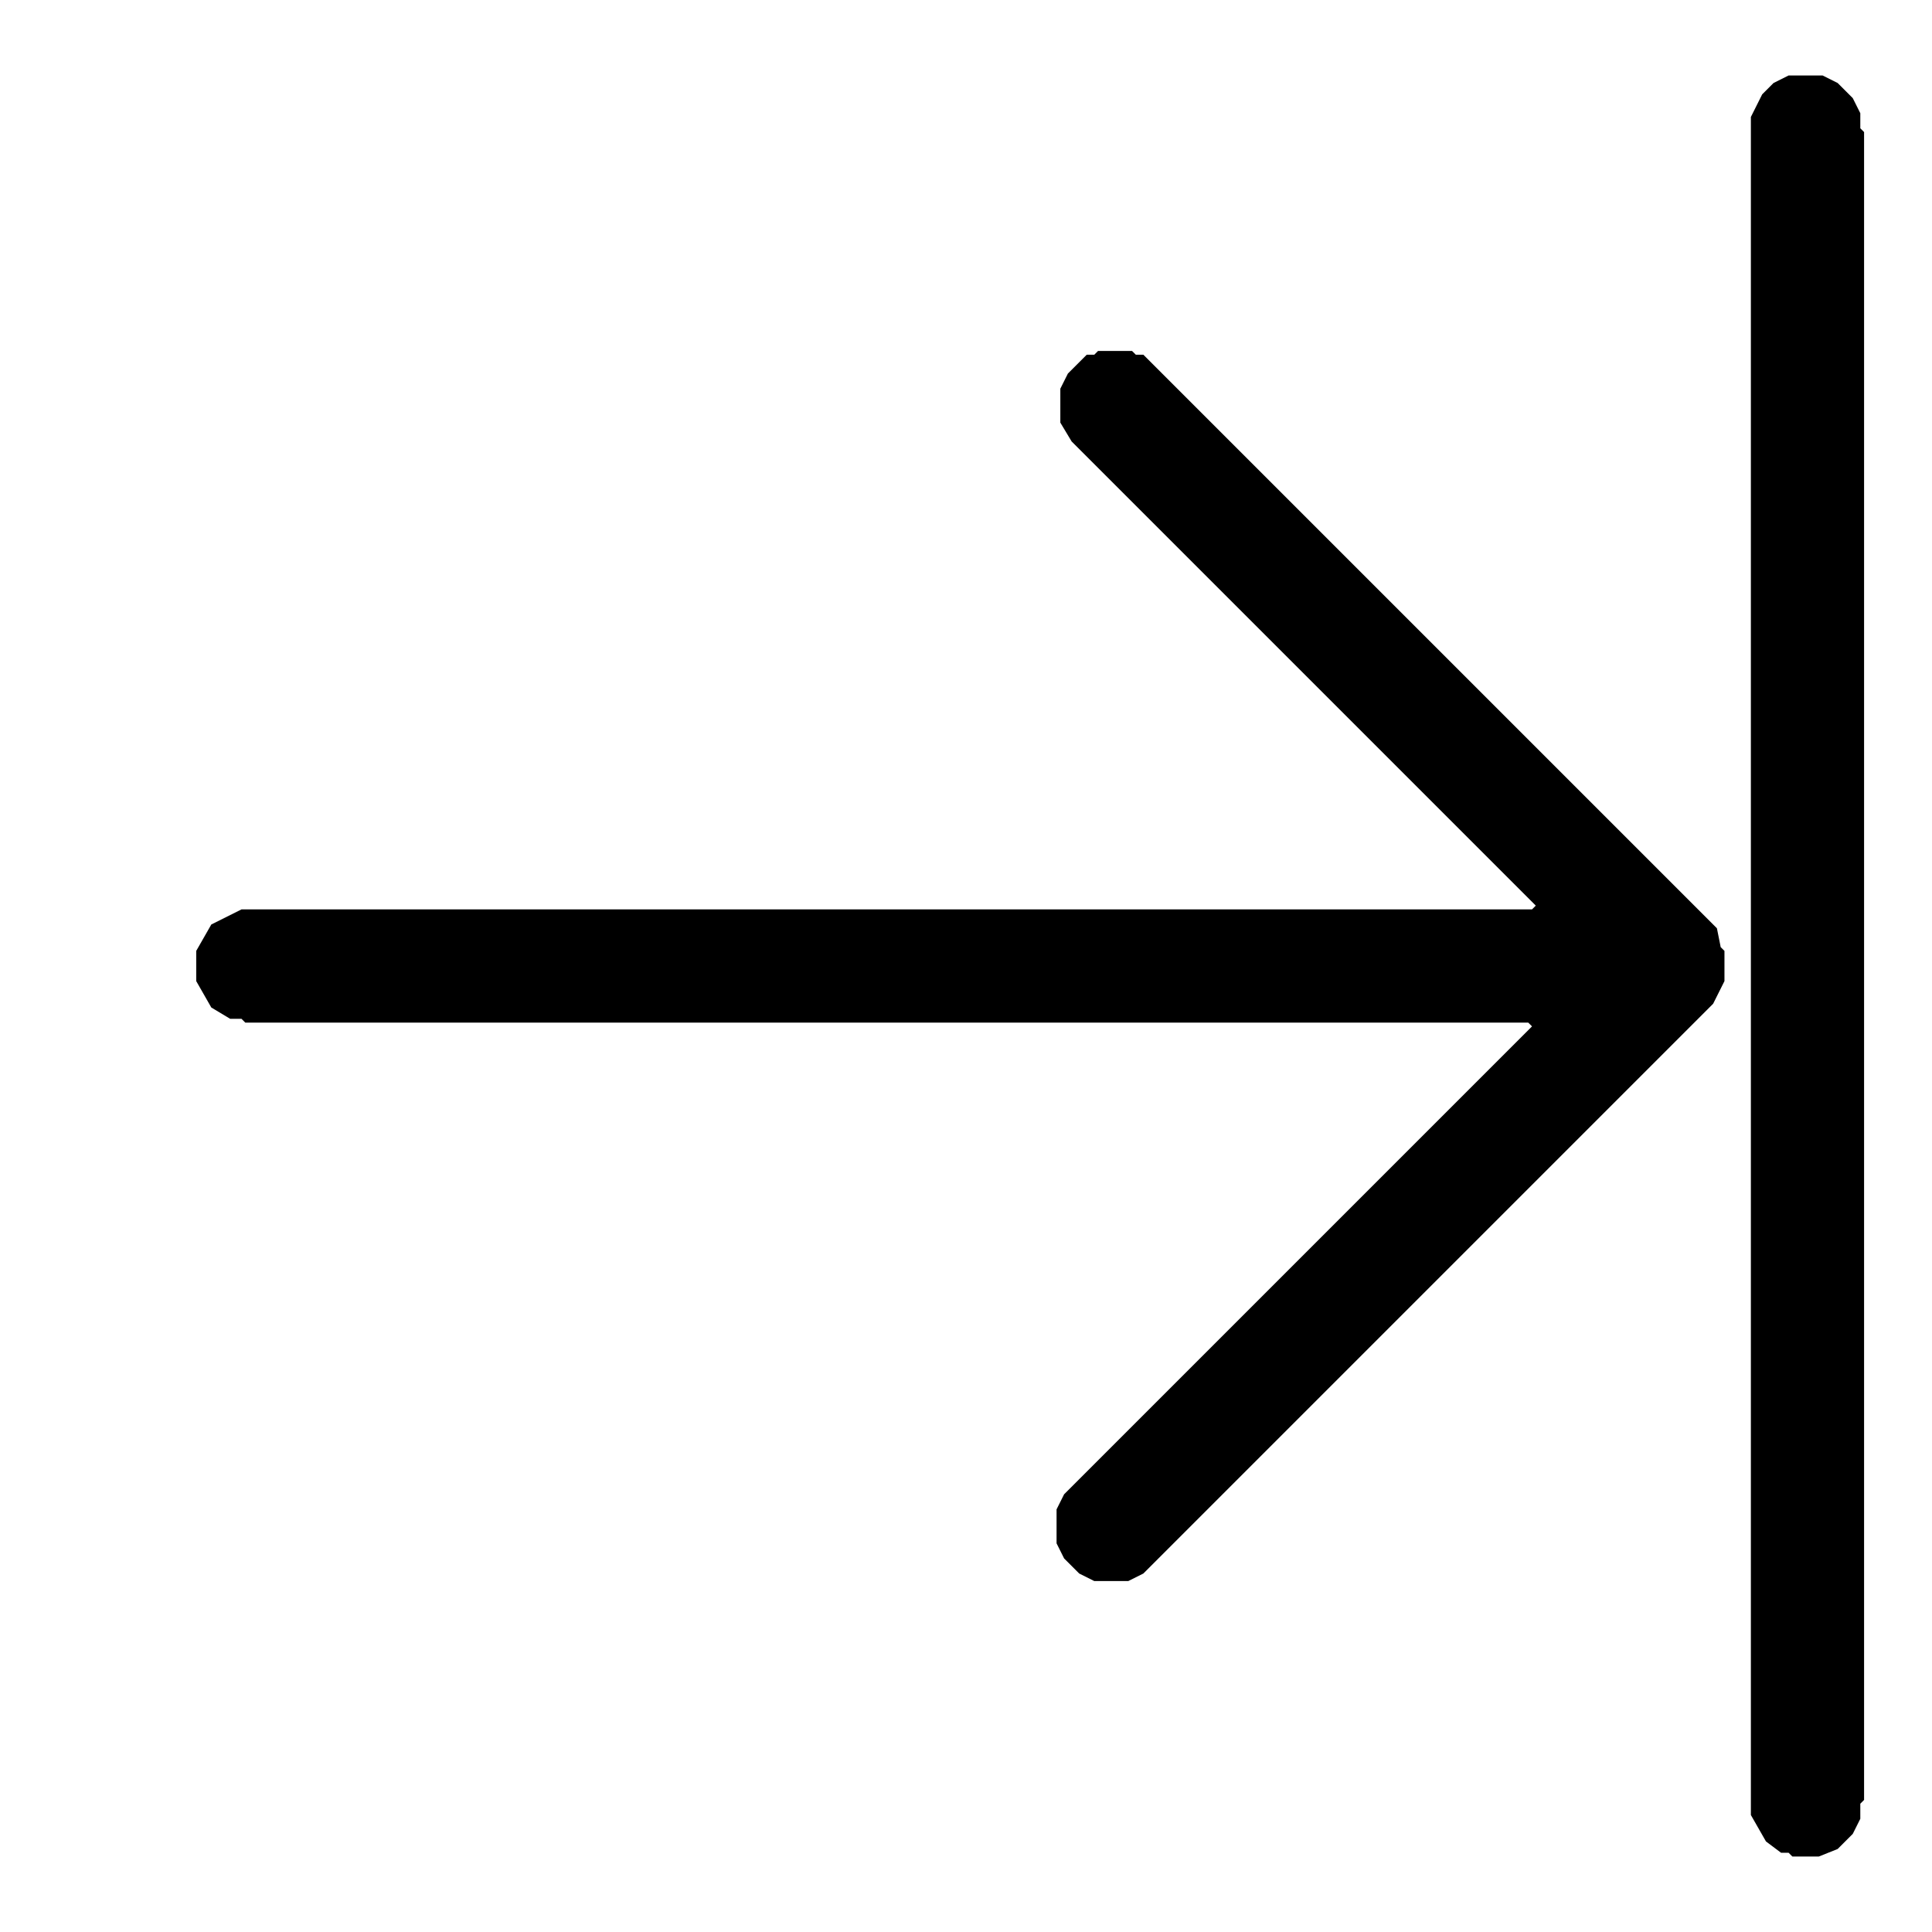
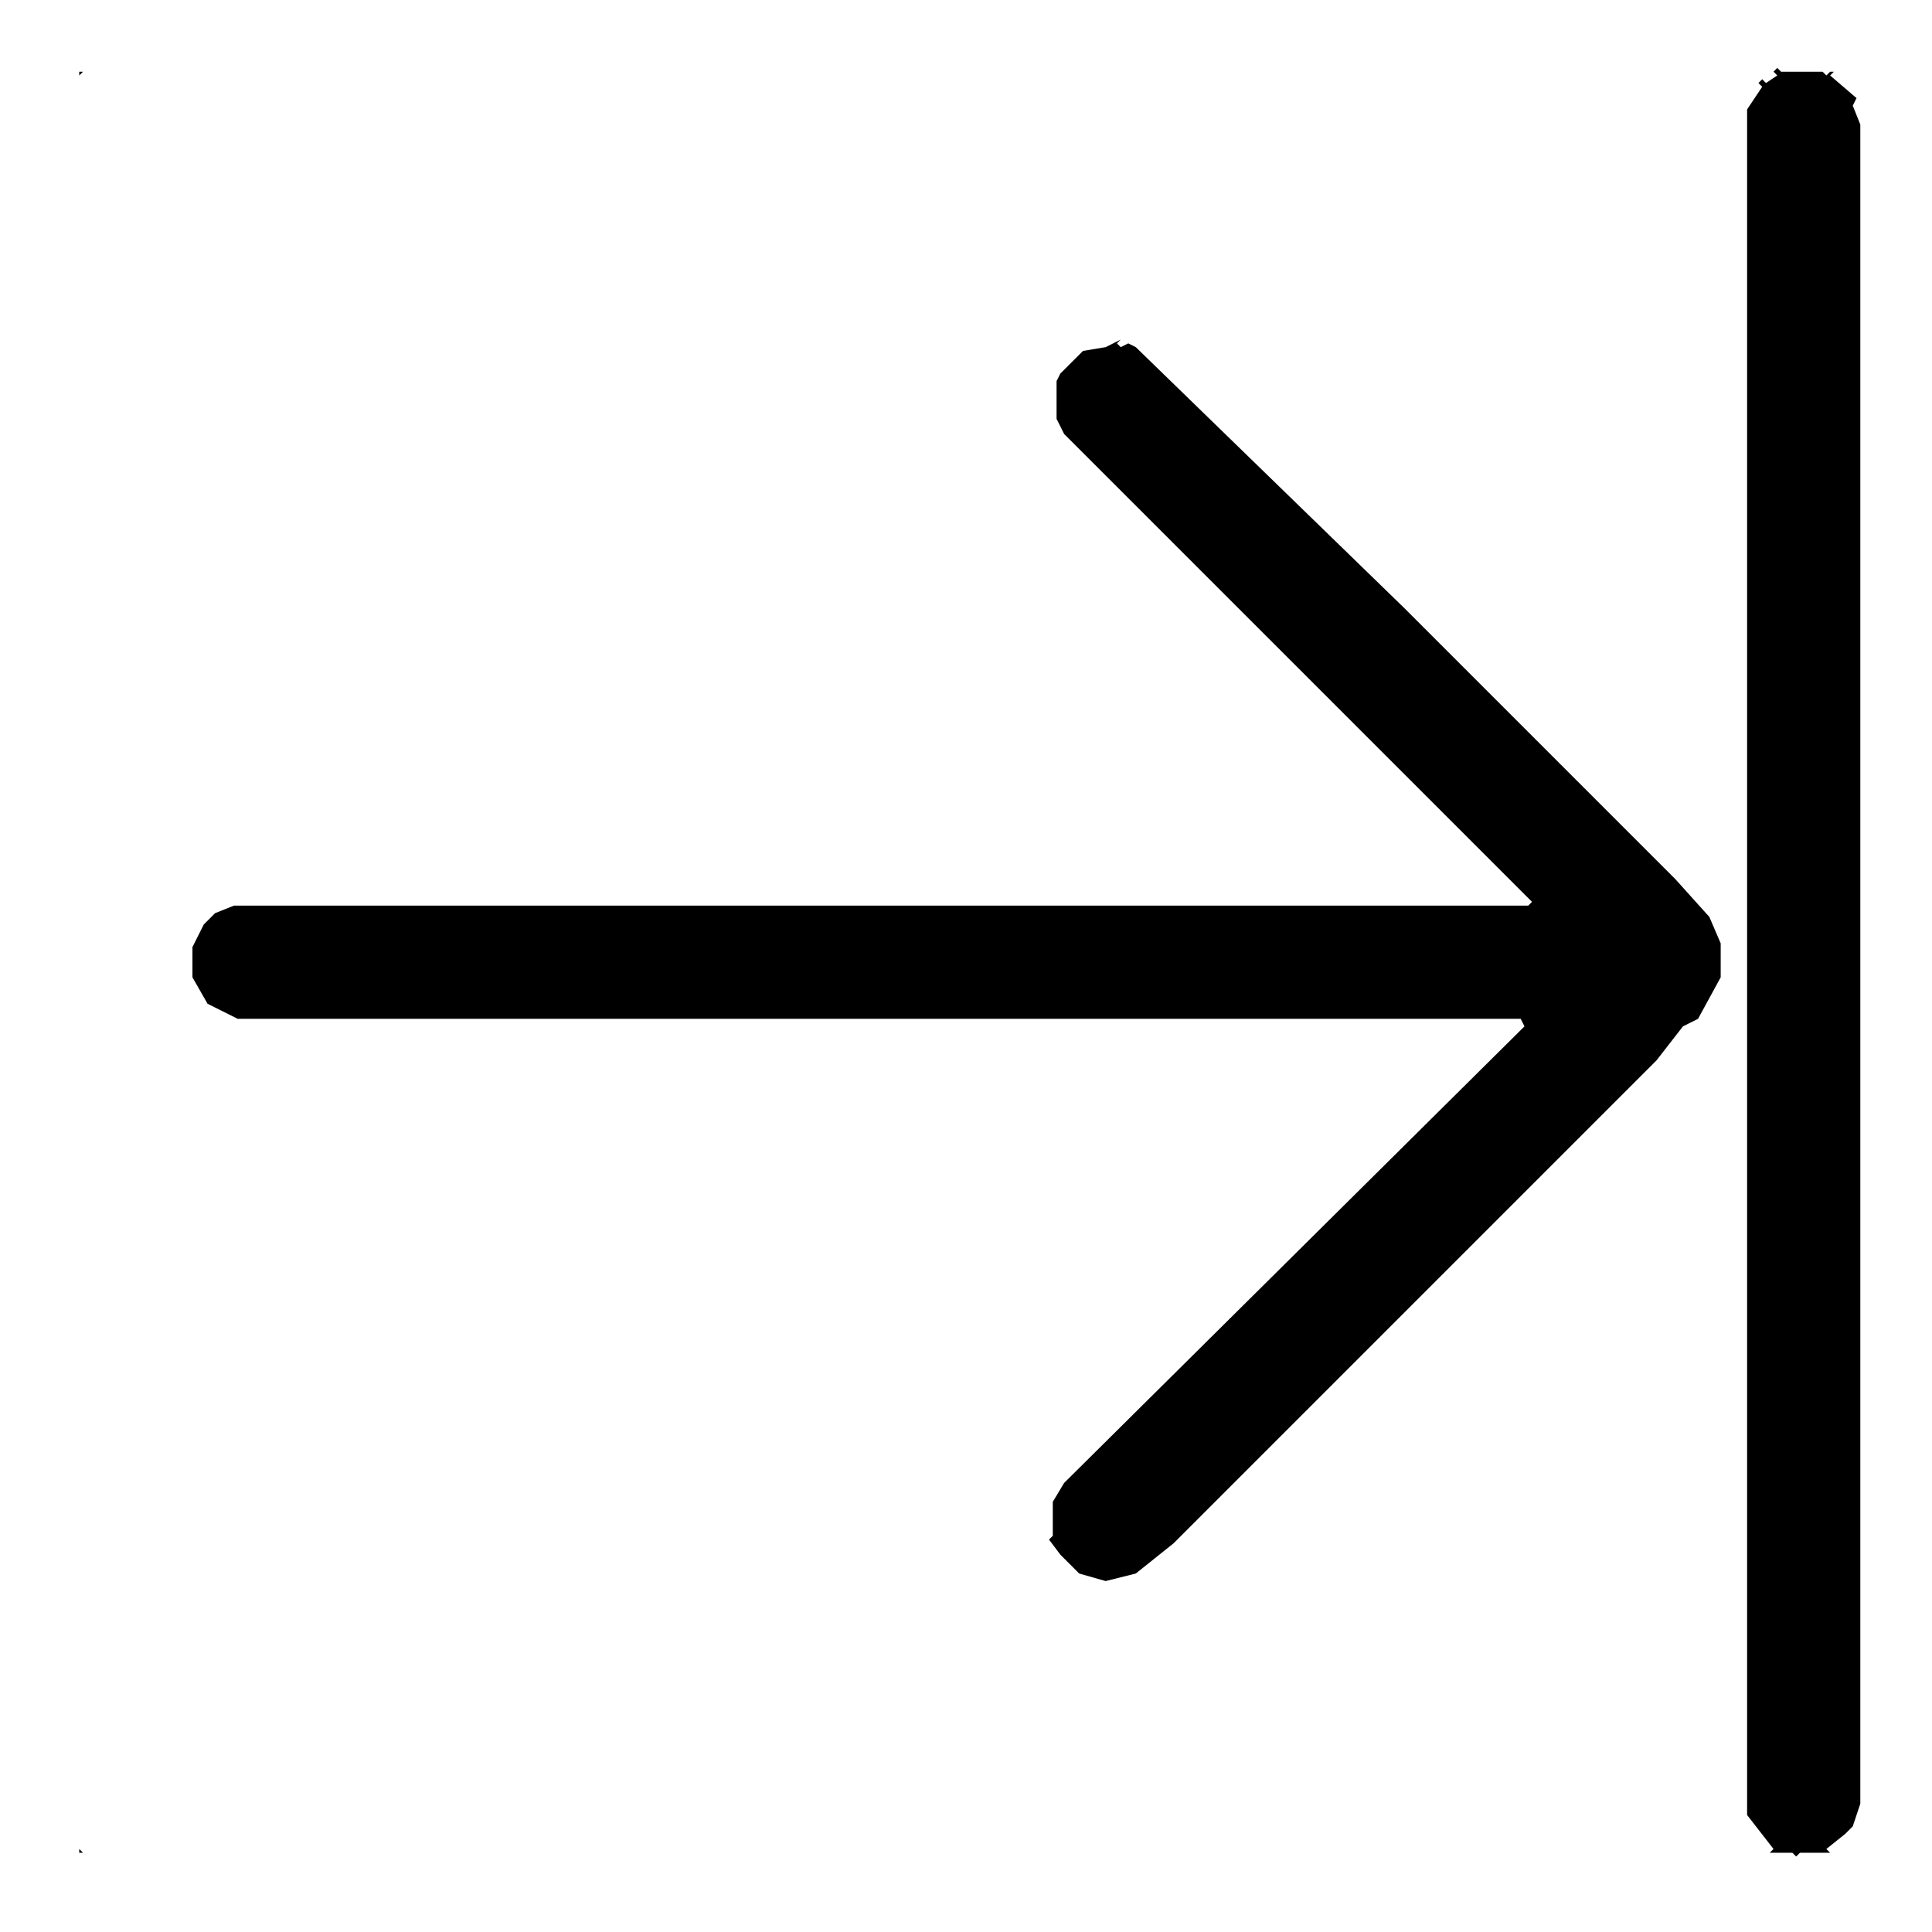
<svg xmlns="http://www.w3.org/2000/svg" width="512" height="512" viewBox="0 0 512 512">
-   <path d="M291 93 L290 94 L288 94 L283 99 L281 103 L281 112 L284 117 L407 240 L406 241 L64 241 L56 245 L52 252 L52 260 L56 267 L61 270 L64 270 L65 271 L405 271 L406 272 L282 396 L280 400 L280 409 L282 413 L286 417 L290 419 L299 419 L303 417 L454 266 L457 260 L457 252 L456 251 L455 246 L303 94 L301 94 L300 93 Z M474 20 L470 22 L467 25 L464 31 L464 481 L468 488 L472 491 L474 491 L475 492 L482 492 L487 490 L491 486 L493 482 L493 478 L494 477 L494 35 L493 34 L493 30 L491 26 L487 22 L483 20 Z" fill="#000000" fill-rule="evenodd" clip-rule="evenodd" />
+   <path d="M490,19 L485,19 L484,20 L483,19 L472,19 L471,18 L470,19 L21,19 L21,491 L475,491 L476,492 L477,491 L489,491 L485,491 L484,490 L489,486 L490,487 L489,486 L491,484 L493,478 L493,33 L491,28 L492,26 L485,20 L486,19Z M22,19 L470,19 L471,20 L468,22 L467,21 L466,22 L467,23 L463,29 L463,481 L470,490 L469,491 L22,491 L21,490 L21,20Z M297,90 L293,92 L287,93 L281,99 L280,101 L280,111 L282,115 L406,239 L405,240 L62,240 L57,242 L54,245 L51,251 L51,259 L55,266 L54,267 L52,265 L54,267 L55,266 L63,270 L403,270 L404,272 L282,393 L279,398 L279,407 L278,408 L281,412 L280,413 L281,412 L286,417 L293,419 L301,417 L311,409 L439,281 L446,272 L447,273 L446,272 L450,270 L456,259 L456,250 L453,243 L444,233 L372,161 L301,92 L302,91 L301,92 L299,91 L297,92 L296,91Z" fill="#000000" fill-rule="evenodd" />
</svg>
